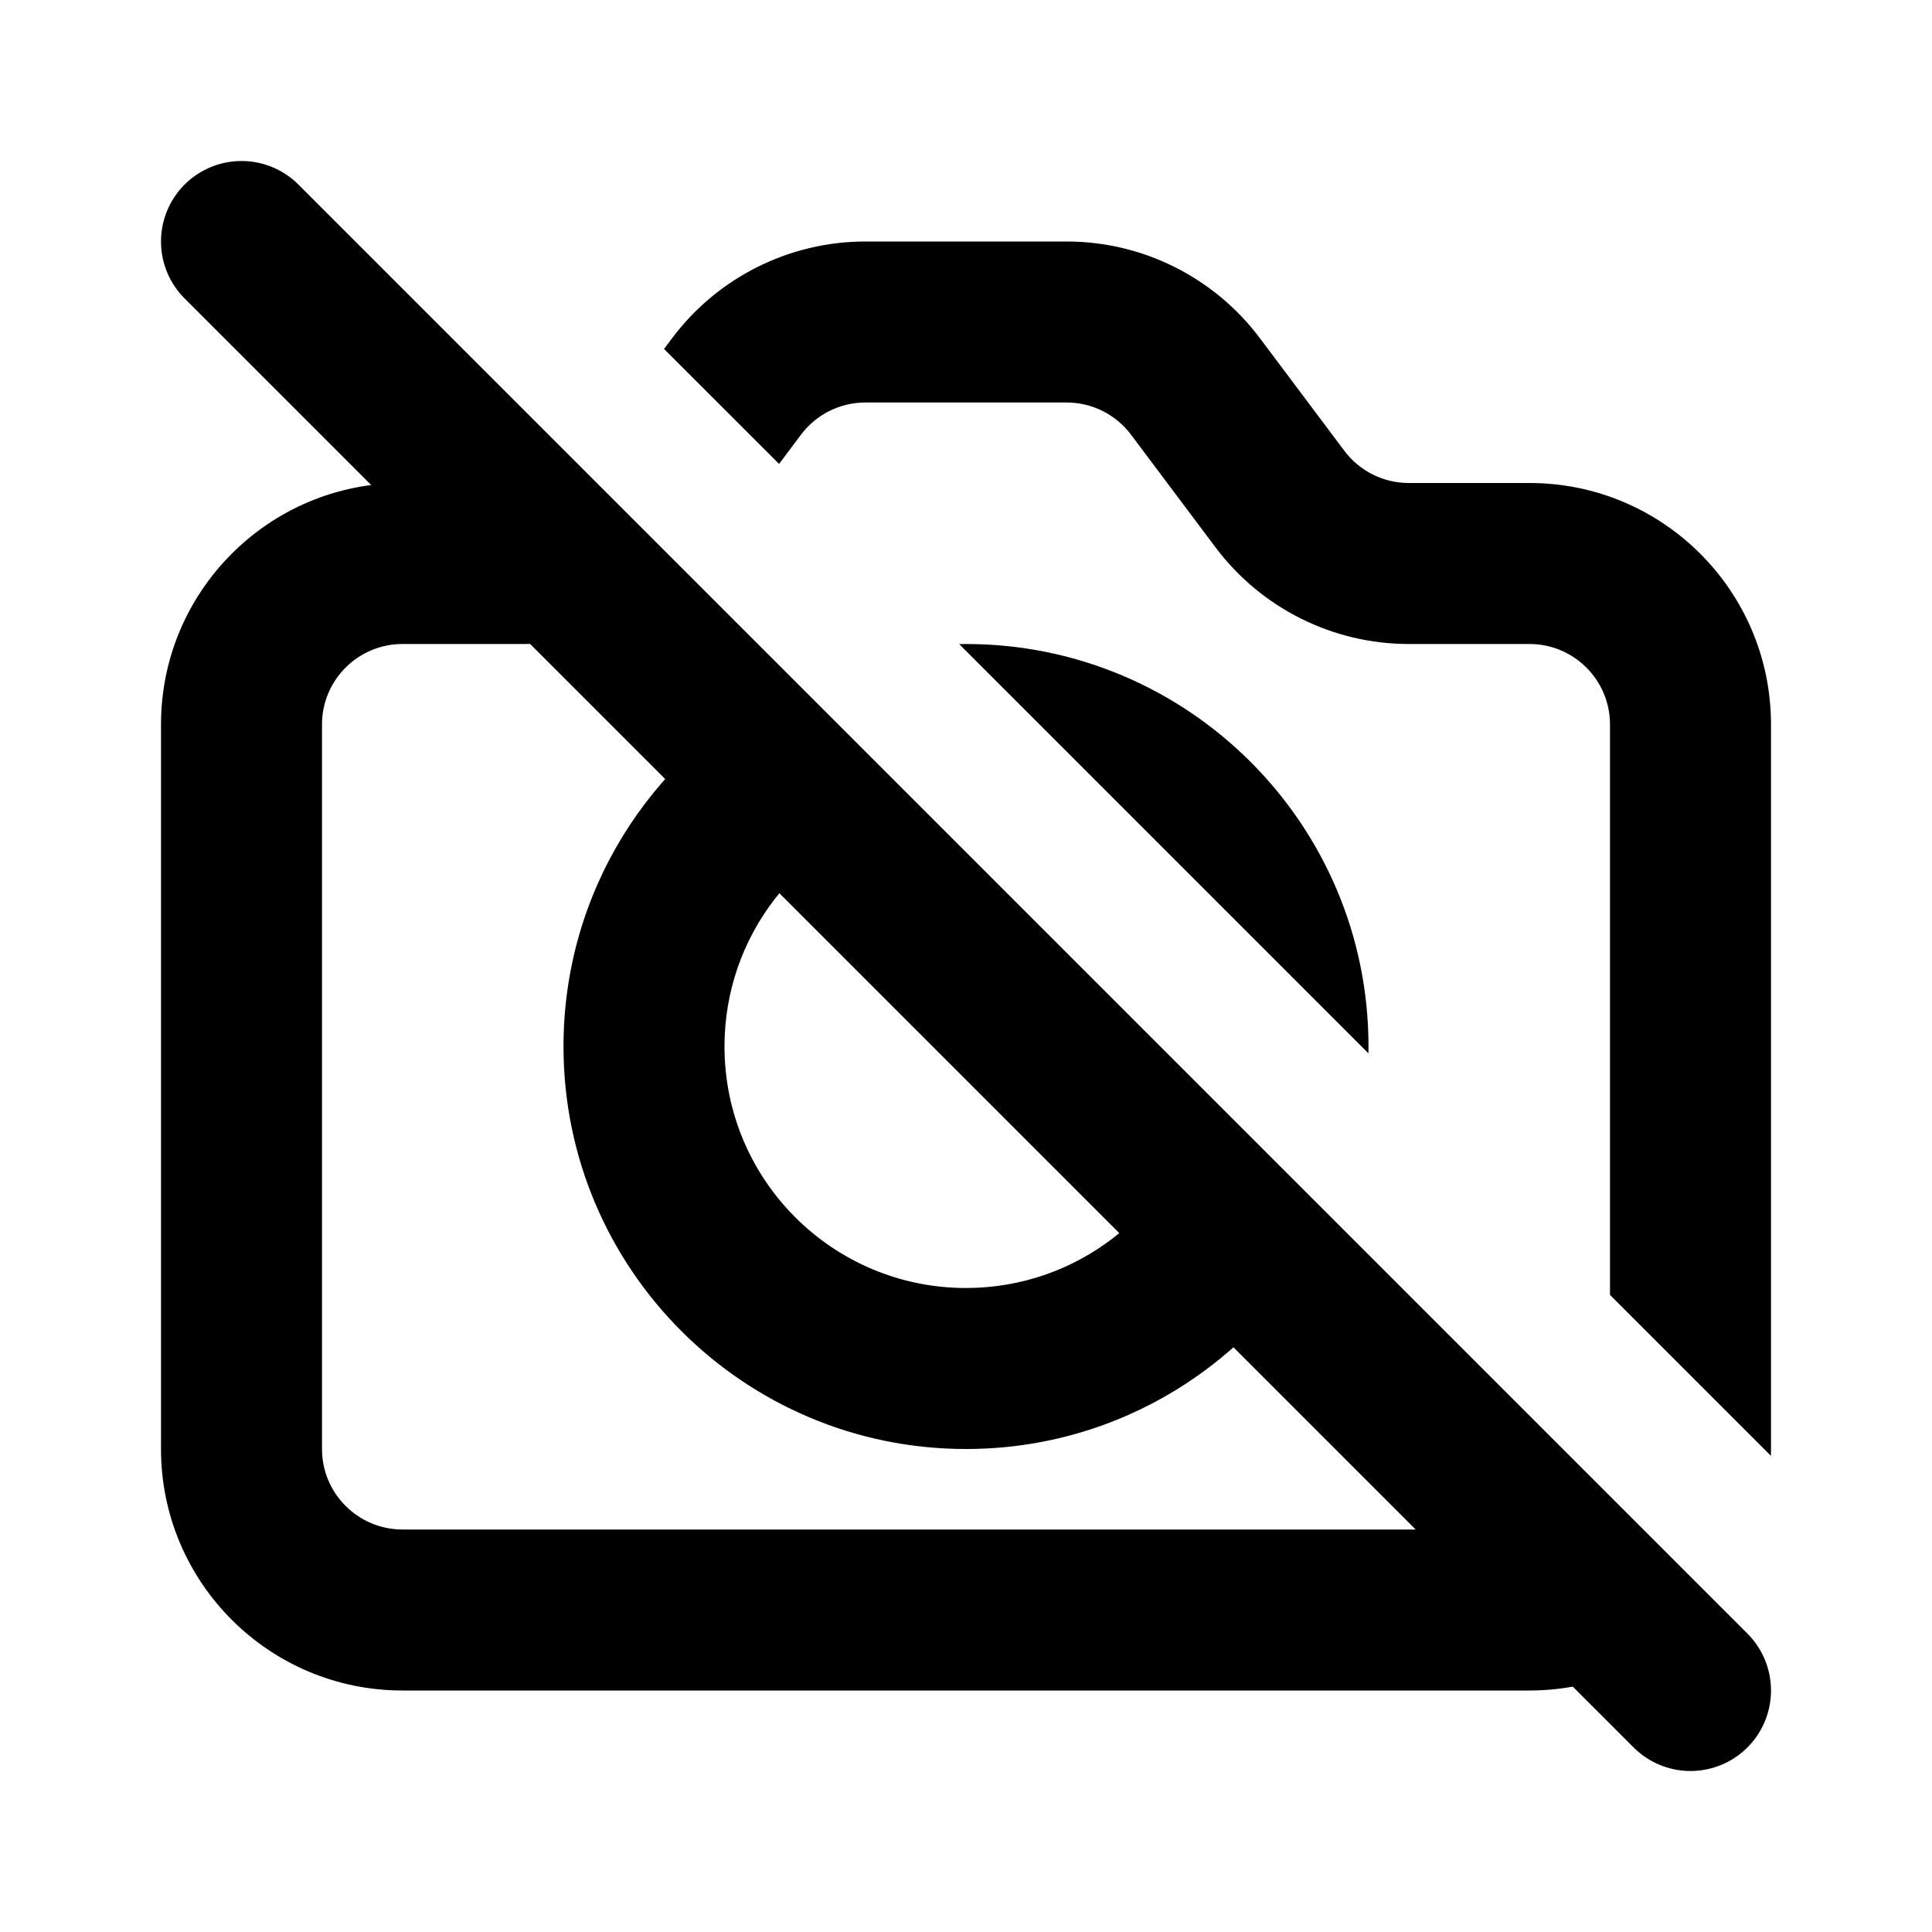
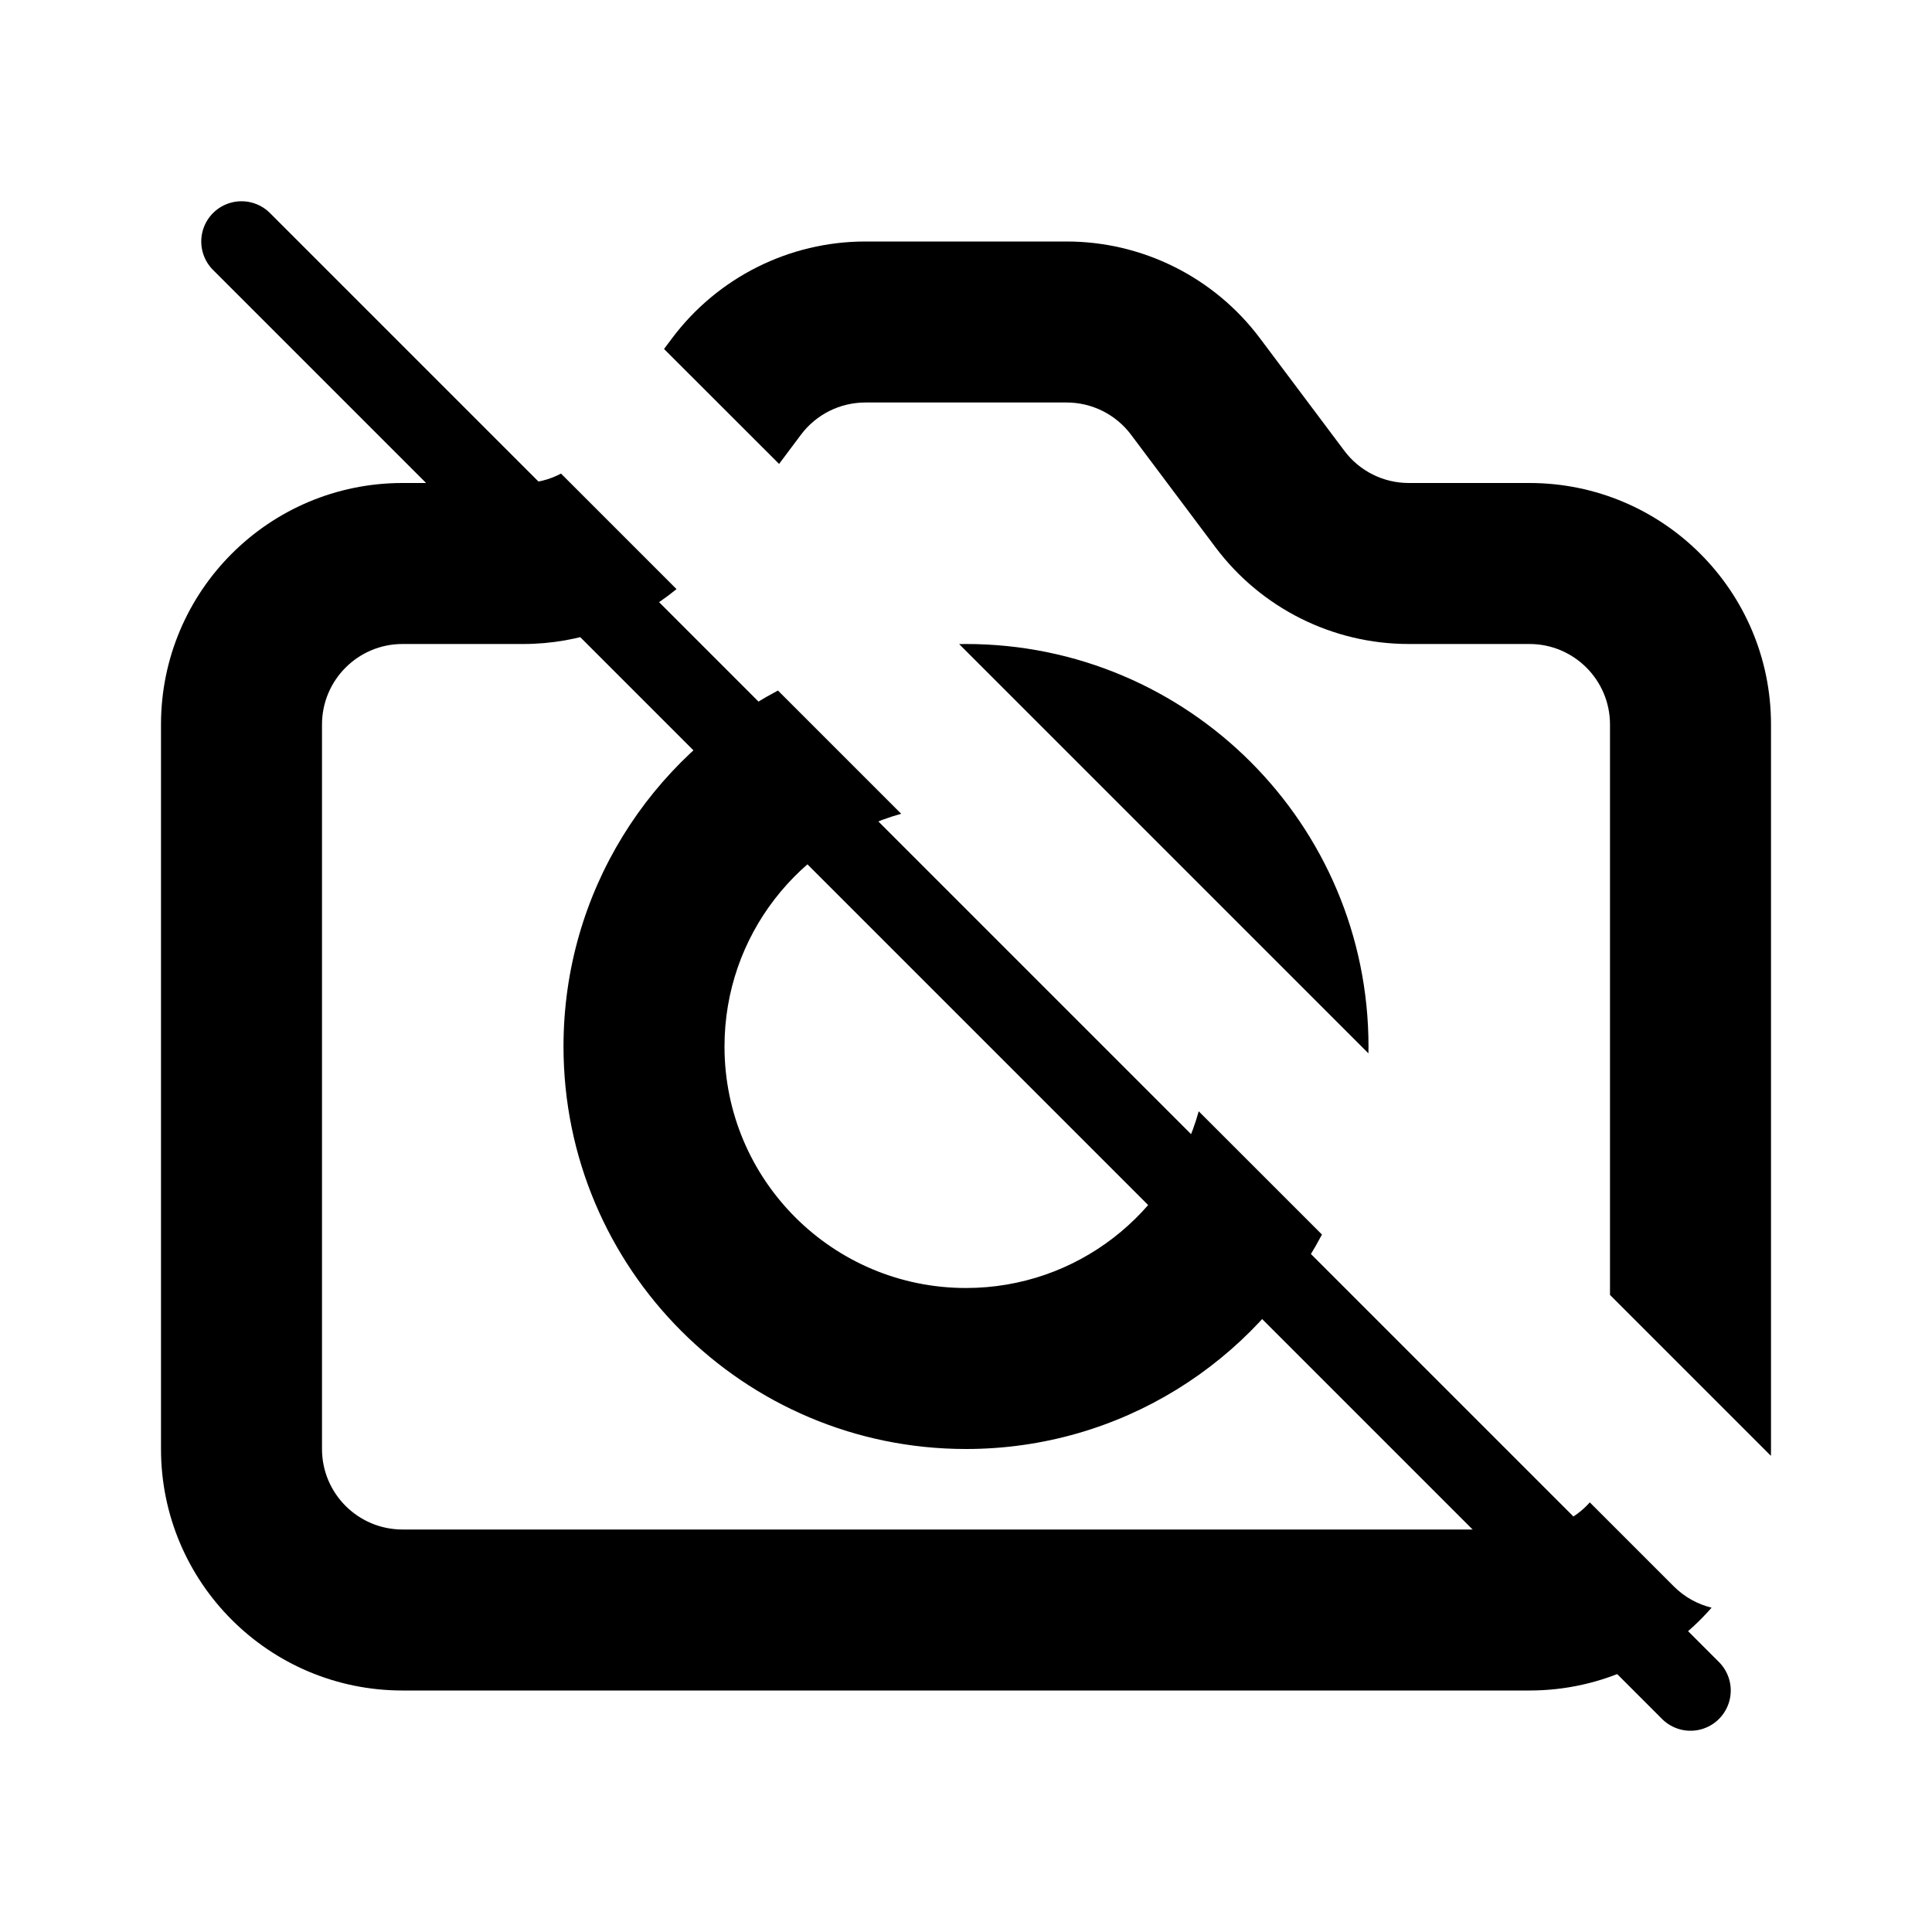
<svg xmlns="http://www.w3.org/2000/svg" width="800px" height="800px" viewBox="0 0 24 24" fill="none">
-   <path fill-rule="evenodd" clip-rule="evenodd" d="M6.969 5.883C6.826 5.959 6.666 6 6.5 6H5C3.343 6 2 7.343 2 9V18C2 19.657 3.343 21 5 21H19C19.902 21 20.712 20.602 21.262 19.971C21.09 19.929 20.927 19.841 20.793 19.707L19.749 18.663C19.566 18.87 19.298 19 19 19H5C4.448 19 4 18.552 4 18V9C4 8.448 4.448 8 5 8H6.5C7.202 8 7.873 7.754 8.404 7.318L6.969 5.883ZM9.664 8.578C8.079 9.417 7 11.082 7 13C7 15.761 9.239 18 12 18C13.918 18 15.583 16.921 16.422 15.336L14.891 13.805C14.539 15.071 13.378 16 12 16C10.343 16 9 14.657 9 13C9 11.622 9.929 10.461 11.195 10.109L9.664 8.578ZM16.999 13.085L11.915 8.001C11.943 8 11.972 8 12 8C14.761 8 17 10.239 17 13C17 13.028 17 13.057 16.999 13.085ZM20 16.086V9C20 8.448 19.552 8 19 8H17.5C16.556 8 15.667 7.555 15.1 6.8L14.05 5.4C13.861 5.148 13.565 5 13.25 5H10.75C10.435 5 10.139 5.148 9.95 5.4L9.678 5.763L8.249 4.335L8.35 4.2C8.917 3.445 9.806 3 10.75 3H13.25C14.194 3 15.083 3.445 15.65 4.2L16.7 5.6C16.889 5.852 17.185 6 17.5 6H19C20.657 6 22 7.343 22 9V18C22 18.028 22 18.056 21.999 18.085L20 16.086Z" fill="#000000" />
-   <path d="M3 3L21 21" stroke="#000000" stroke-width="2" stroke-linecap="round" stroke-linejoin="round" />
+   <path fillRule="evenodd" clipRule="evenodd" d="M6.969 5.883C6.826 5.959 6.666 6 6.5 6H5C3.343 6 2 7.343 2 9V18C2 19.657 3.343 21 5 21H19C19.902 21 20.712 20.602 21.262 19.971C21.09 19.929 20.927 19.841 20.793 19.707L19.749 18.663C19.566 18.87 19.298 19 19 19H5C4.448 19 4 18.552 4 18V9C4 8.448 4.448 8 5 8H6.5C7.202 8 7.873 7.754 8.404 7.318L6.969 5.883ZM9.664 8.578C8.079 9.417 7 11.082 7 13C7 15.761 9.239 18 12 18C13.918 18 15.583 16.921 16.422 15.336L14.891 13.805C14.539 15.071 13.378 16 12 16C10.343 16 9 14.657 9 13C9 11.622 9.929 10.461 11.195 10.109L9.664 8.578ZM16.999 13.085L11.915 8.001C11.943 8 11.972 8 12 8C14.761 8 17 10.239 17 13C17 13.028 17 13.057 16.999 13.085ZM20 16.086V9C20 8.448 19.552 8 19 8H17.5C16.556 8 15.667 7.555 15.1 6.8L14.05 5.4C13.861 5.148 13.565 5 13.25 5H10.75C10.435 5 10.139 5.148 9.95 5.4L9.678 5.763L8.249 4.335L8.35 4.2C8.917 3.445 9.806 3 10.75 3H13.25C14.194 3 15.083 3.445 15.65 4.2L16.7 5.6C16.889 5.852 17.185 6 17.5 6H19C20.657 6 22 7.343 22 9V18C22 18.028 22 18.056 21.999 18.085L20 16.086Z" fill="#000000" />
+   <path d="M3 3L21 21" stroke="#000000" strokeWidth="2" stroke-linecap="round" stroke-linejoin="round" />
</svg>
